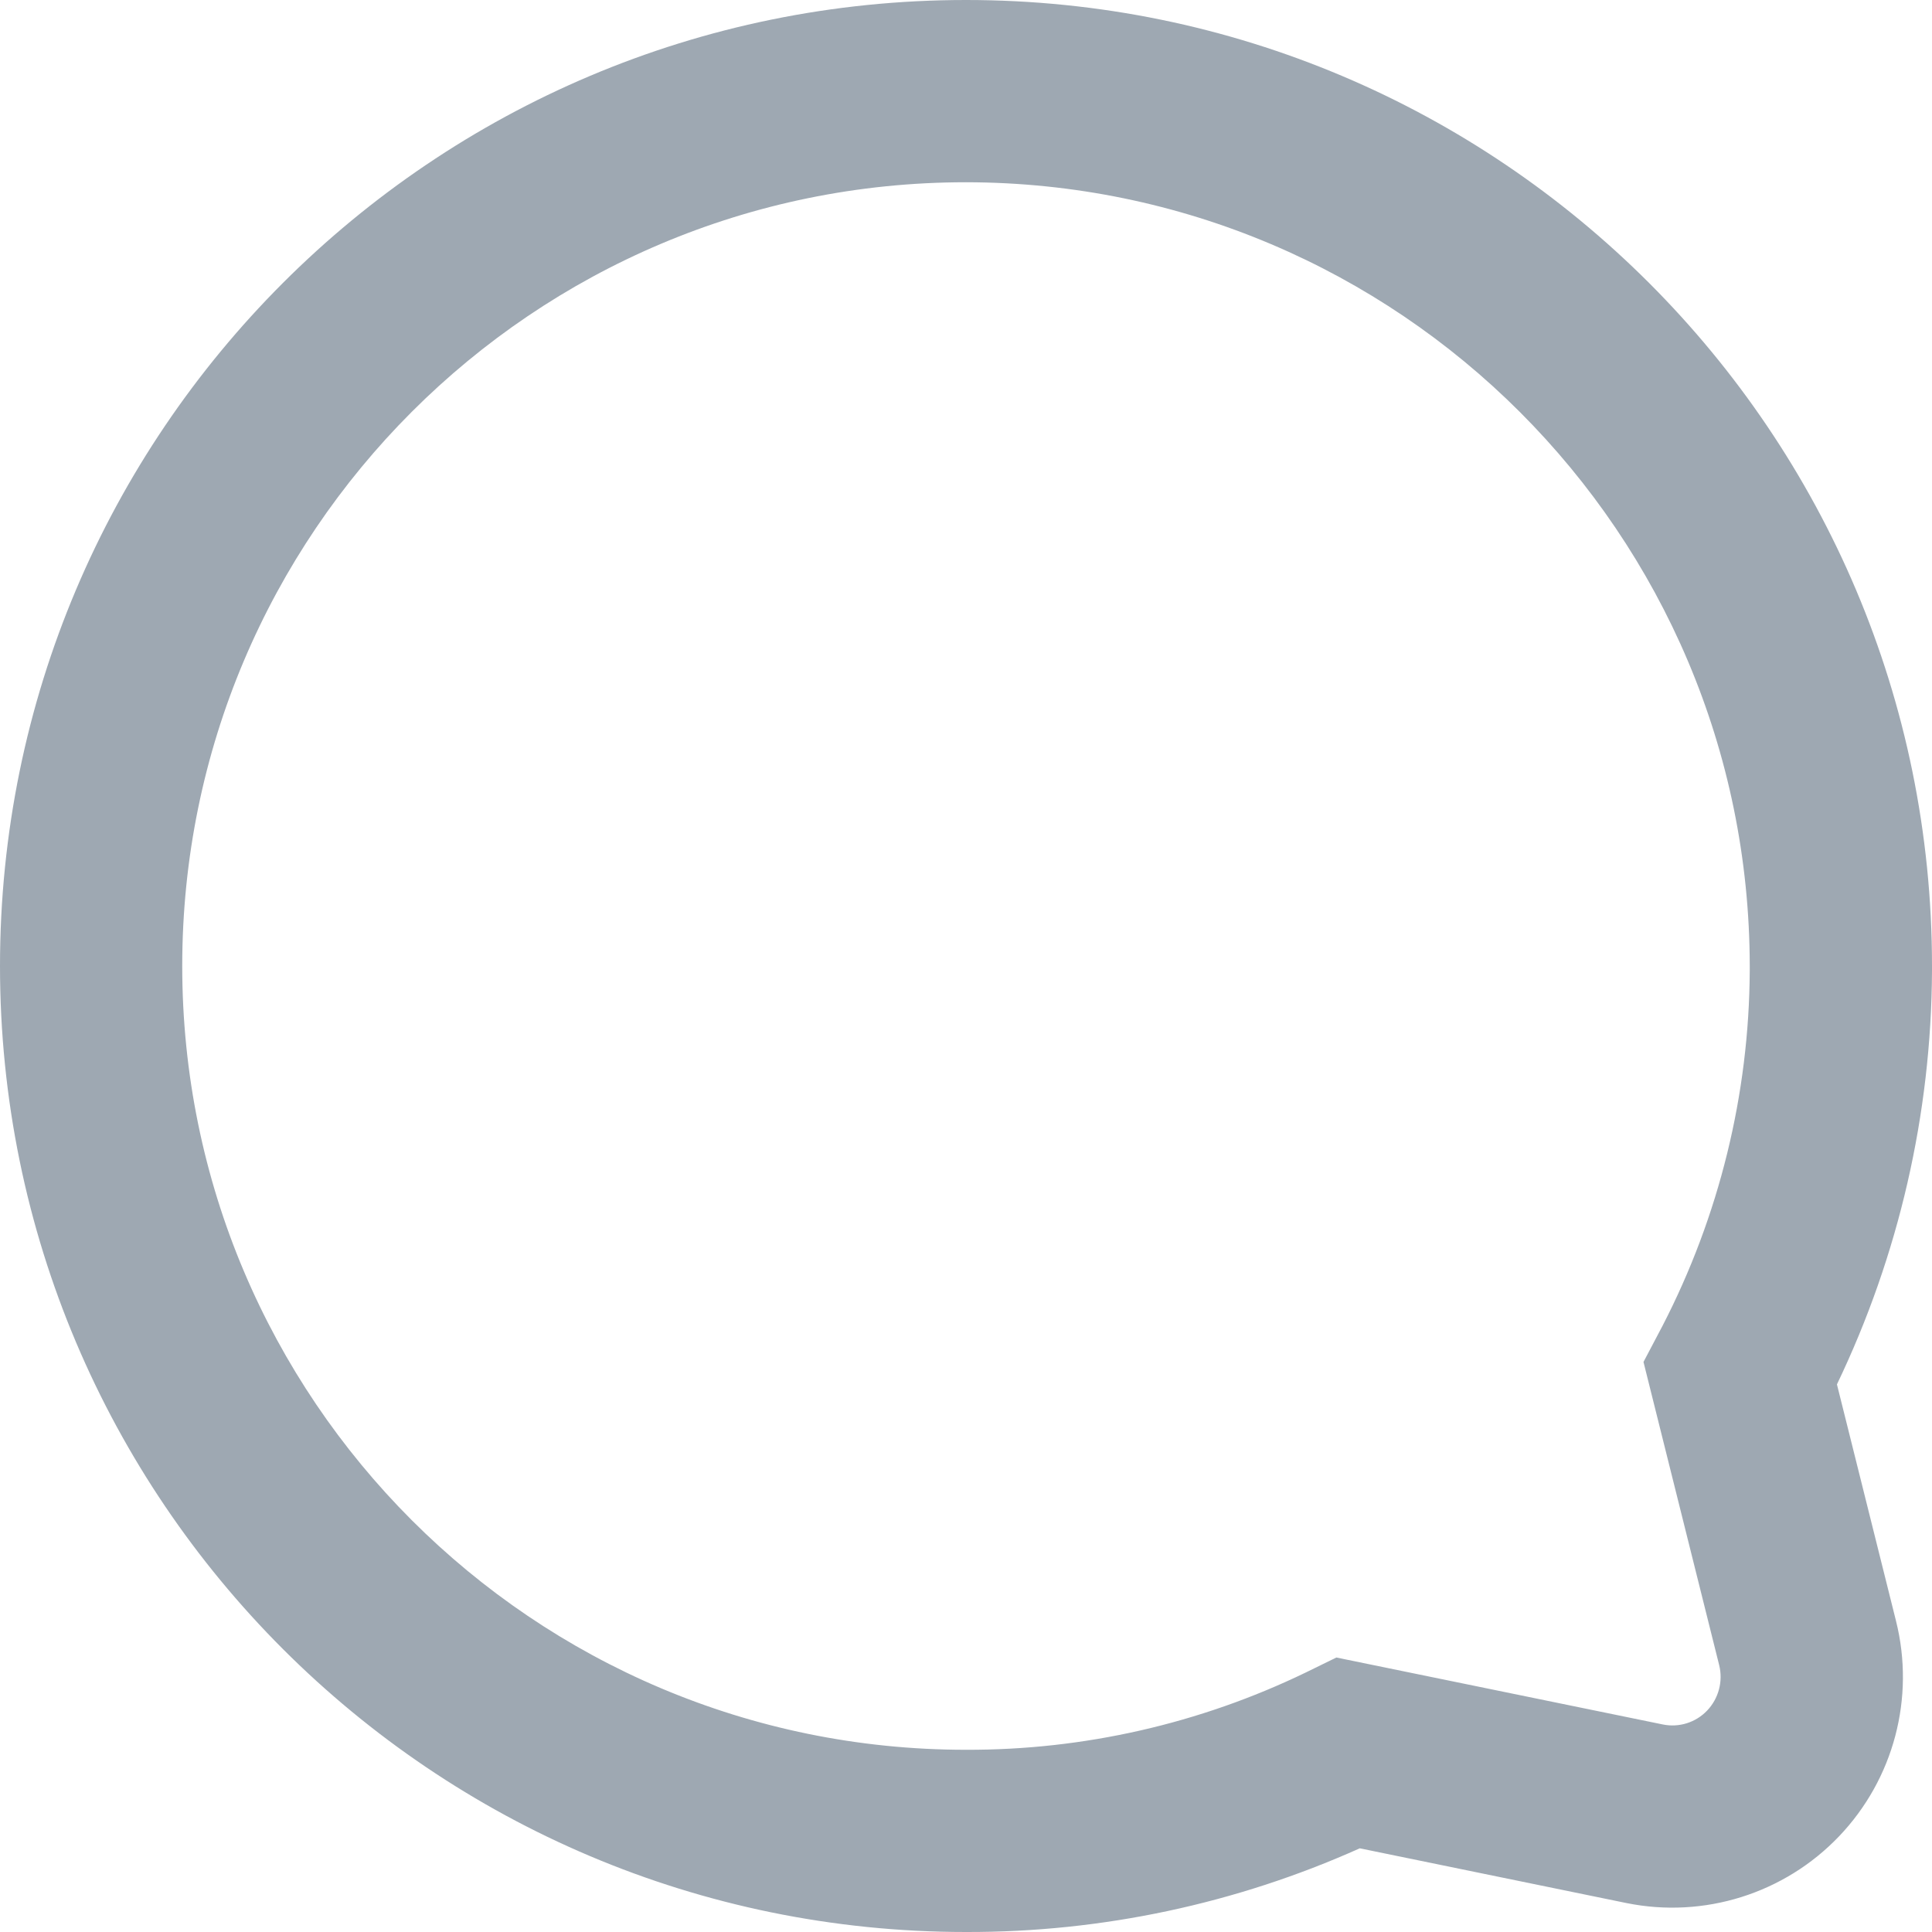
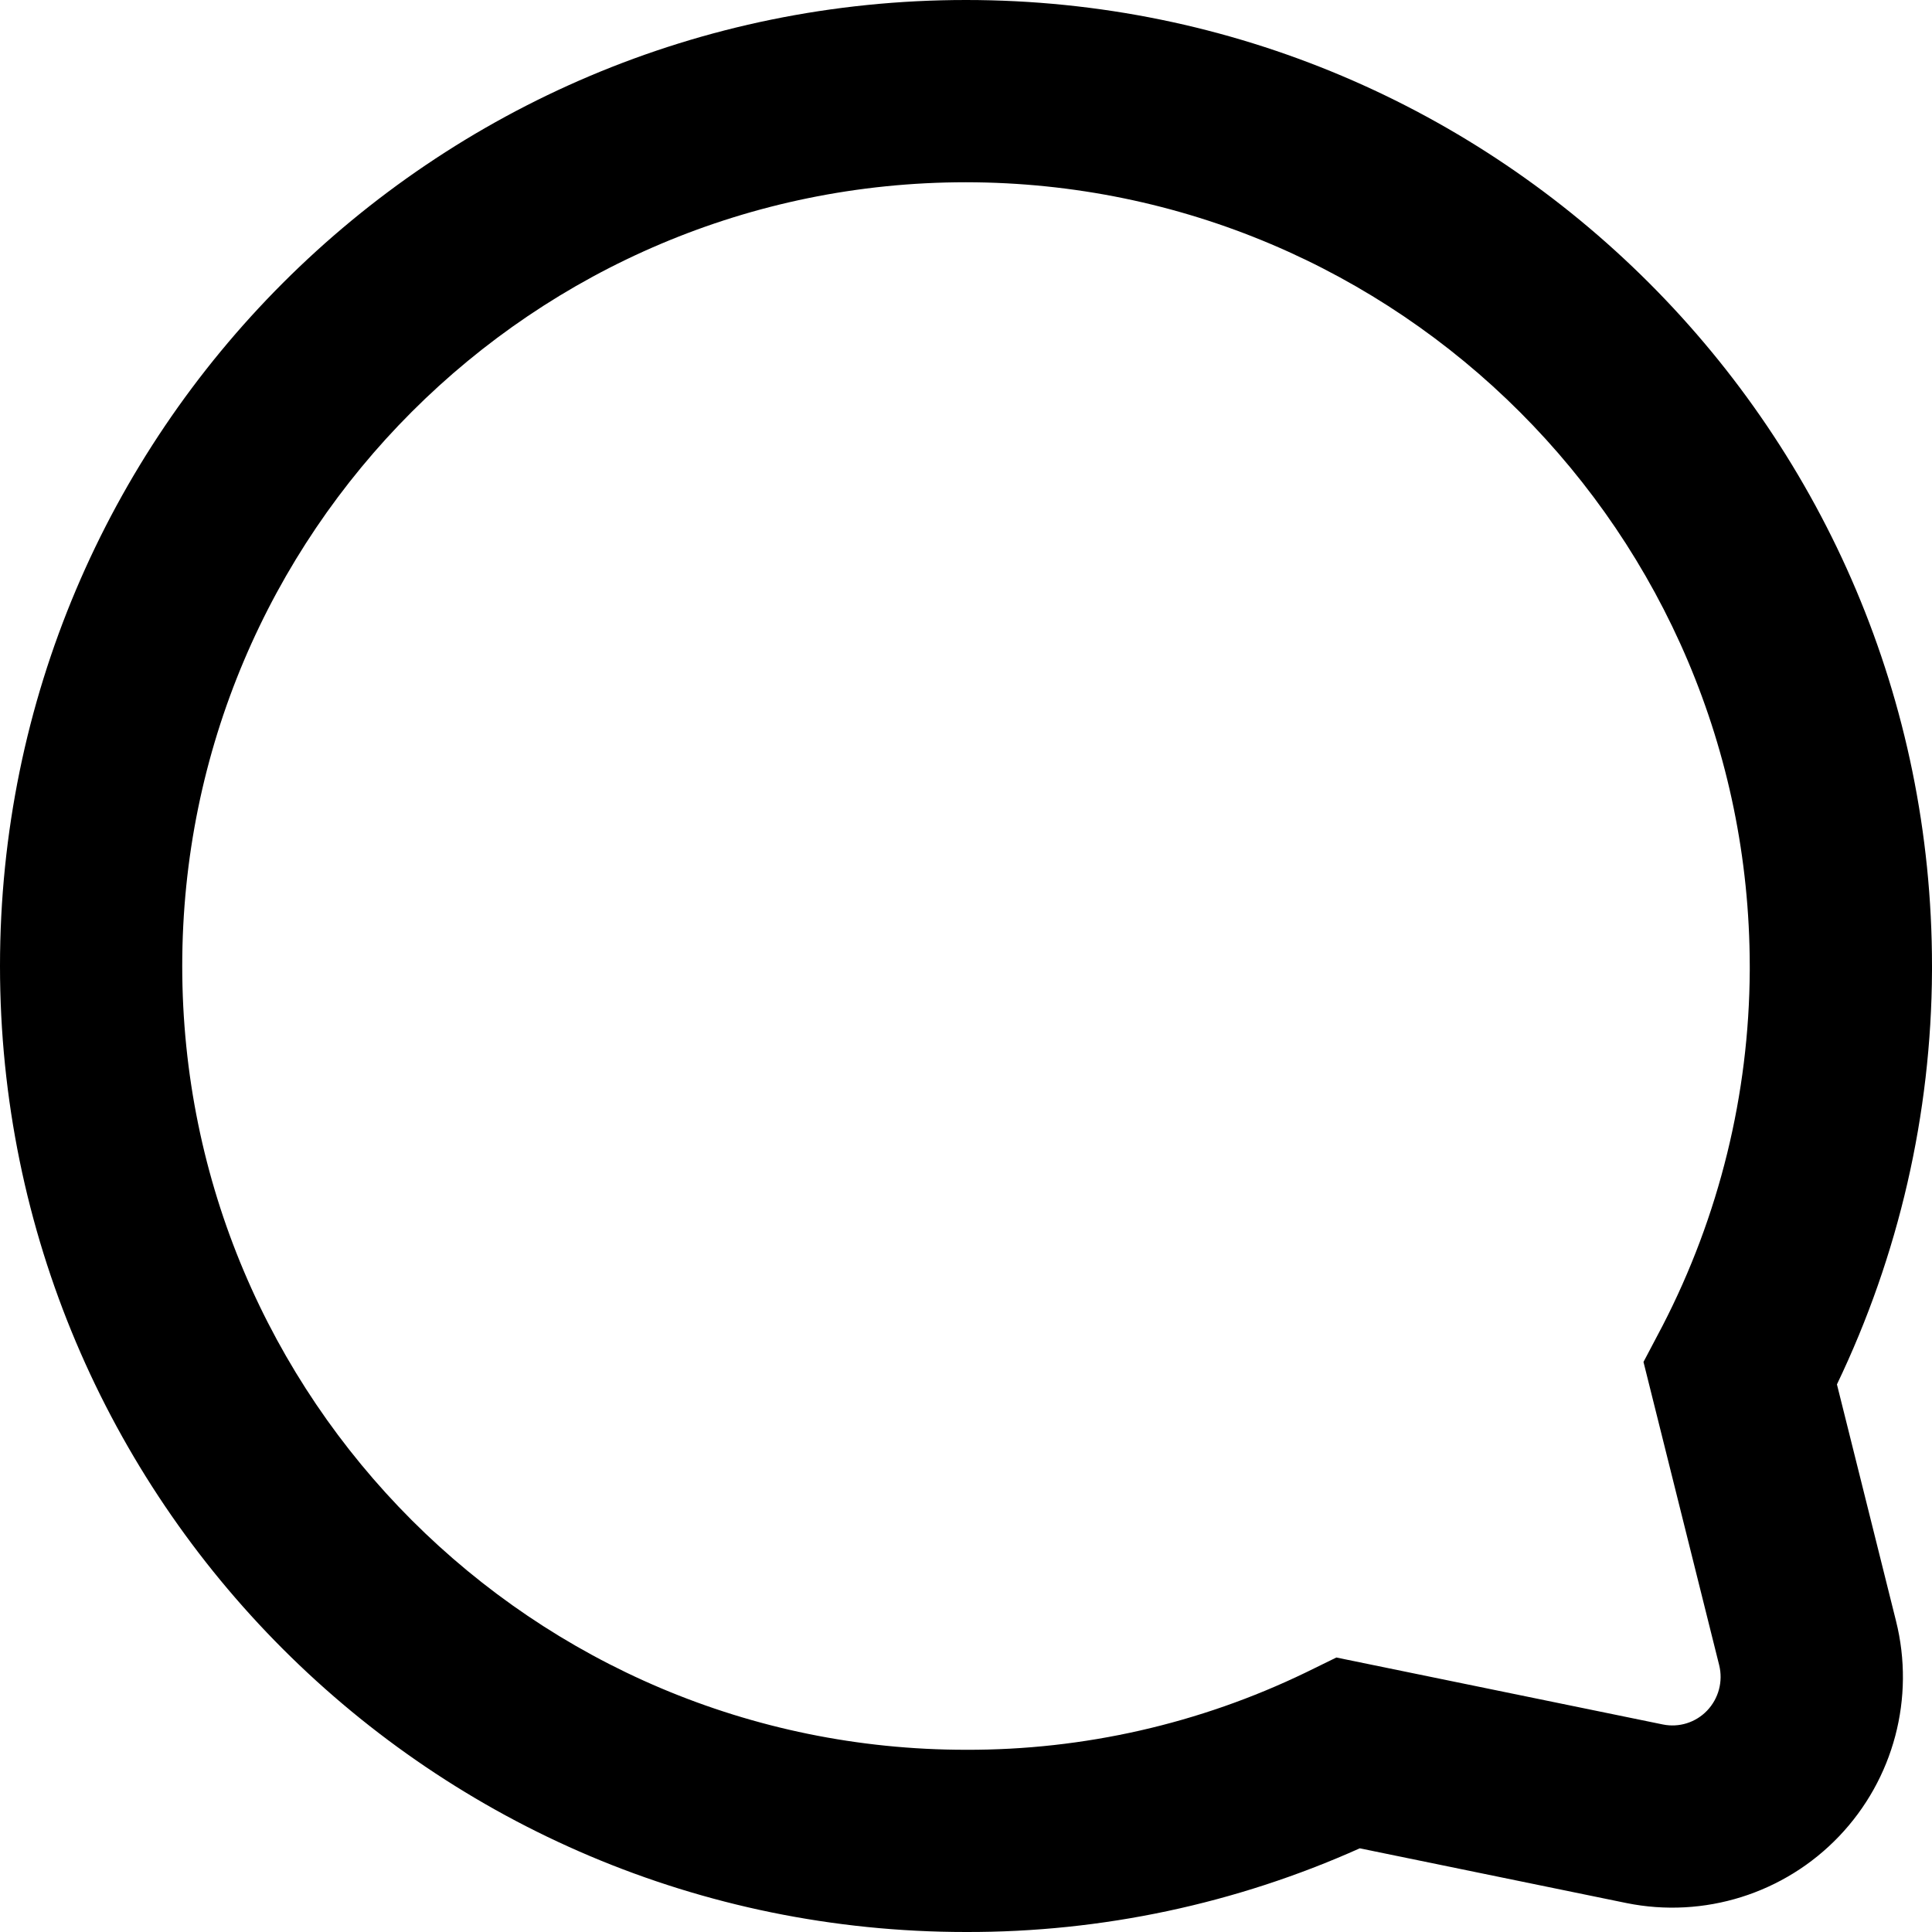
- <svg xmlns="http://www.w3.org/2000/svg" width="54" height="54" viewBox="0 0 54 54">
-   <path fill-rule="evenodd" fill="rgb(158, 168, 178)" d="M27,54A27,27,0,1,1,54,27v0.137a27.016,27.016,0,0,1-2.657,11.557l1.651,6.612a6.447,6.447,0,0,1-7.534,7.885l-7.454-1.53A26.739,26.739,0,0,1,27,54ZM27,5.094a21.906,21.906,0,0,0,0,43.813,21.666,21.666,0,0,0,9.49-2.157l0.862-.422L46.48,48.2a1.338,1.338,0,0,0,1.233-.387,1.365,1.365,0,0,0,.339-1.27l-2.116-8.476,0.531-1.008a21.871,21.871,0,0,0,2.439-9.932V27A21.931,21.931,0,0,0,27,5.094Z" />
+ <svg xmlns="http://www.w3.org/2000/svg" viewBox="0 0 54 54">
+   <path d="M27,54A27,27,0,1,1,54,27v0.137a27.016,27.016,0,0,1-2.657,11.557l1.651,6.612a6.447,6.447,0,0,1-7.534,7.885l-7.454-1.53A26.739,26.739,0,0,1,27,54ZM27,5.094a21.906,21.906,0,0,0,0,43.813,21.666,21.666,0,0,0,9.49-2.157l0.862-.422L46.48,48.2a1.338,1.338,0,0,0,1.233-.387,1.365,1.365,0,0,0,.339-1.27l-2.116-8.476,0.531-1.008a21.871,21.871,0,0,0,2.439-9.932V27A21.931,21.931,0,0,0,27,5.094Z" />
</svg>
